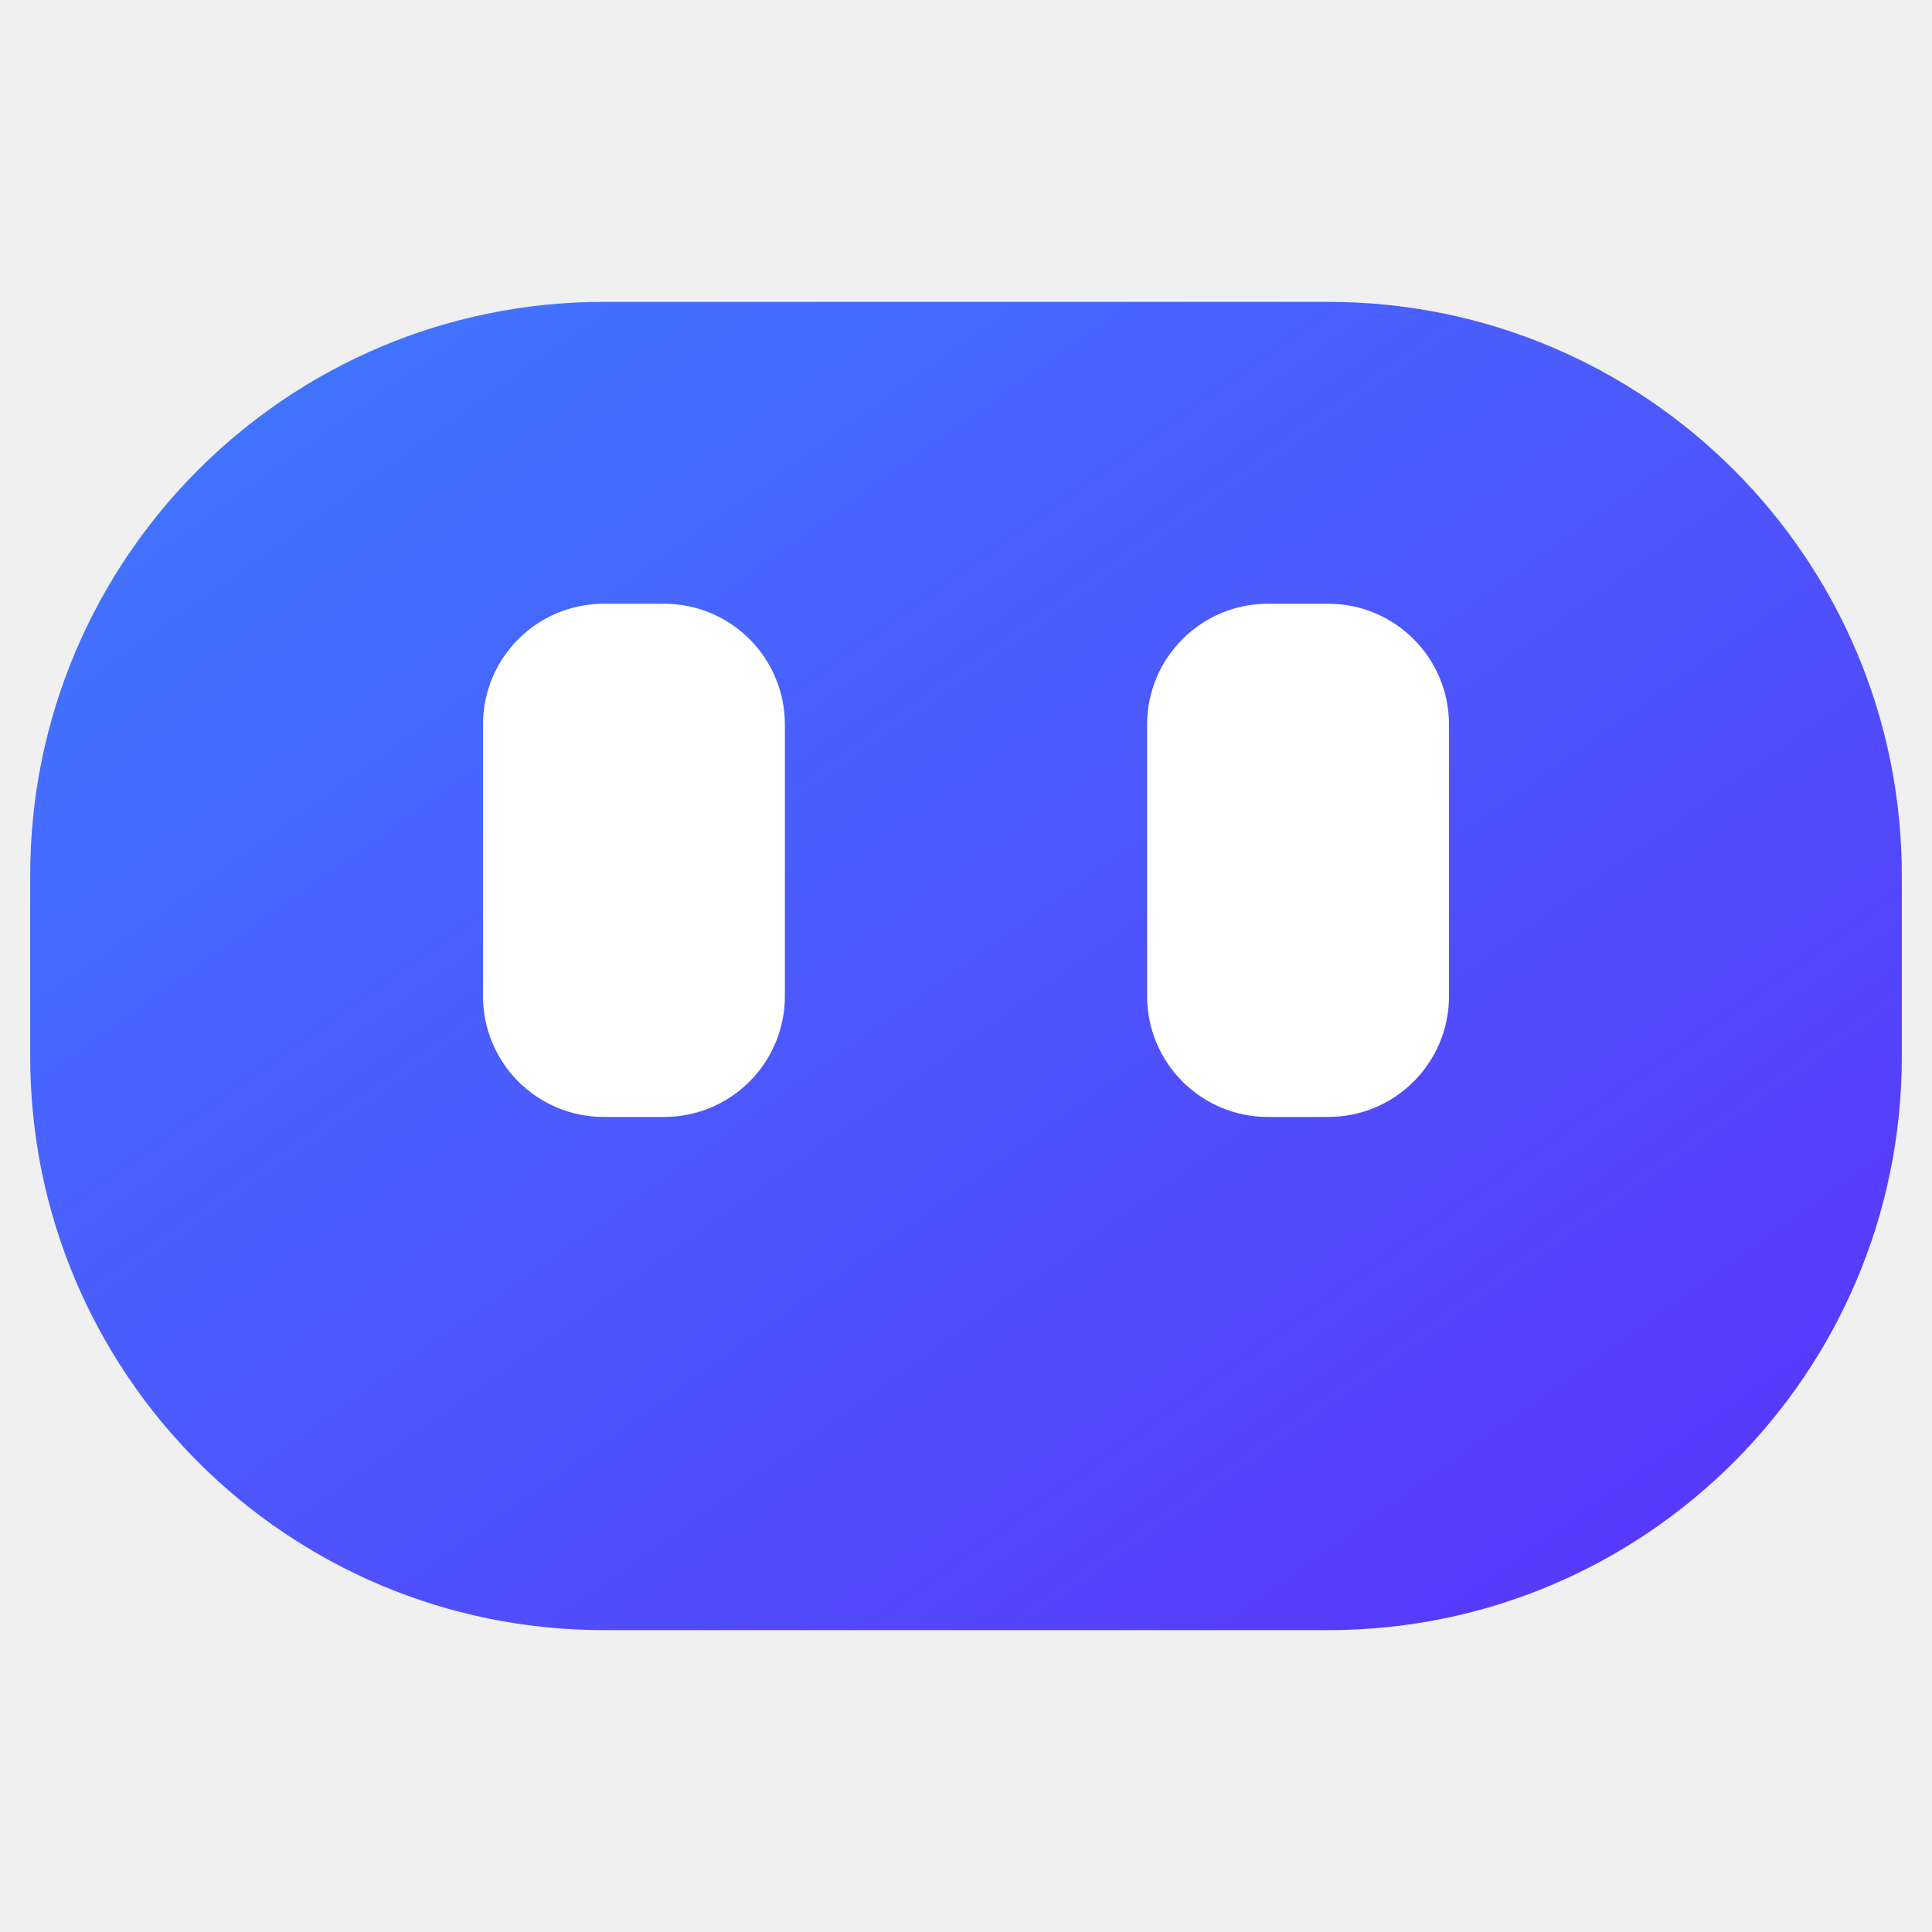
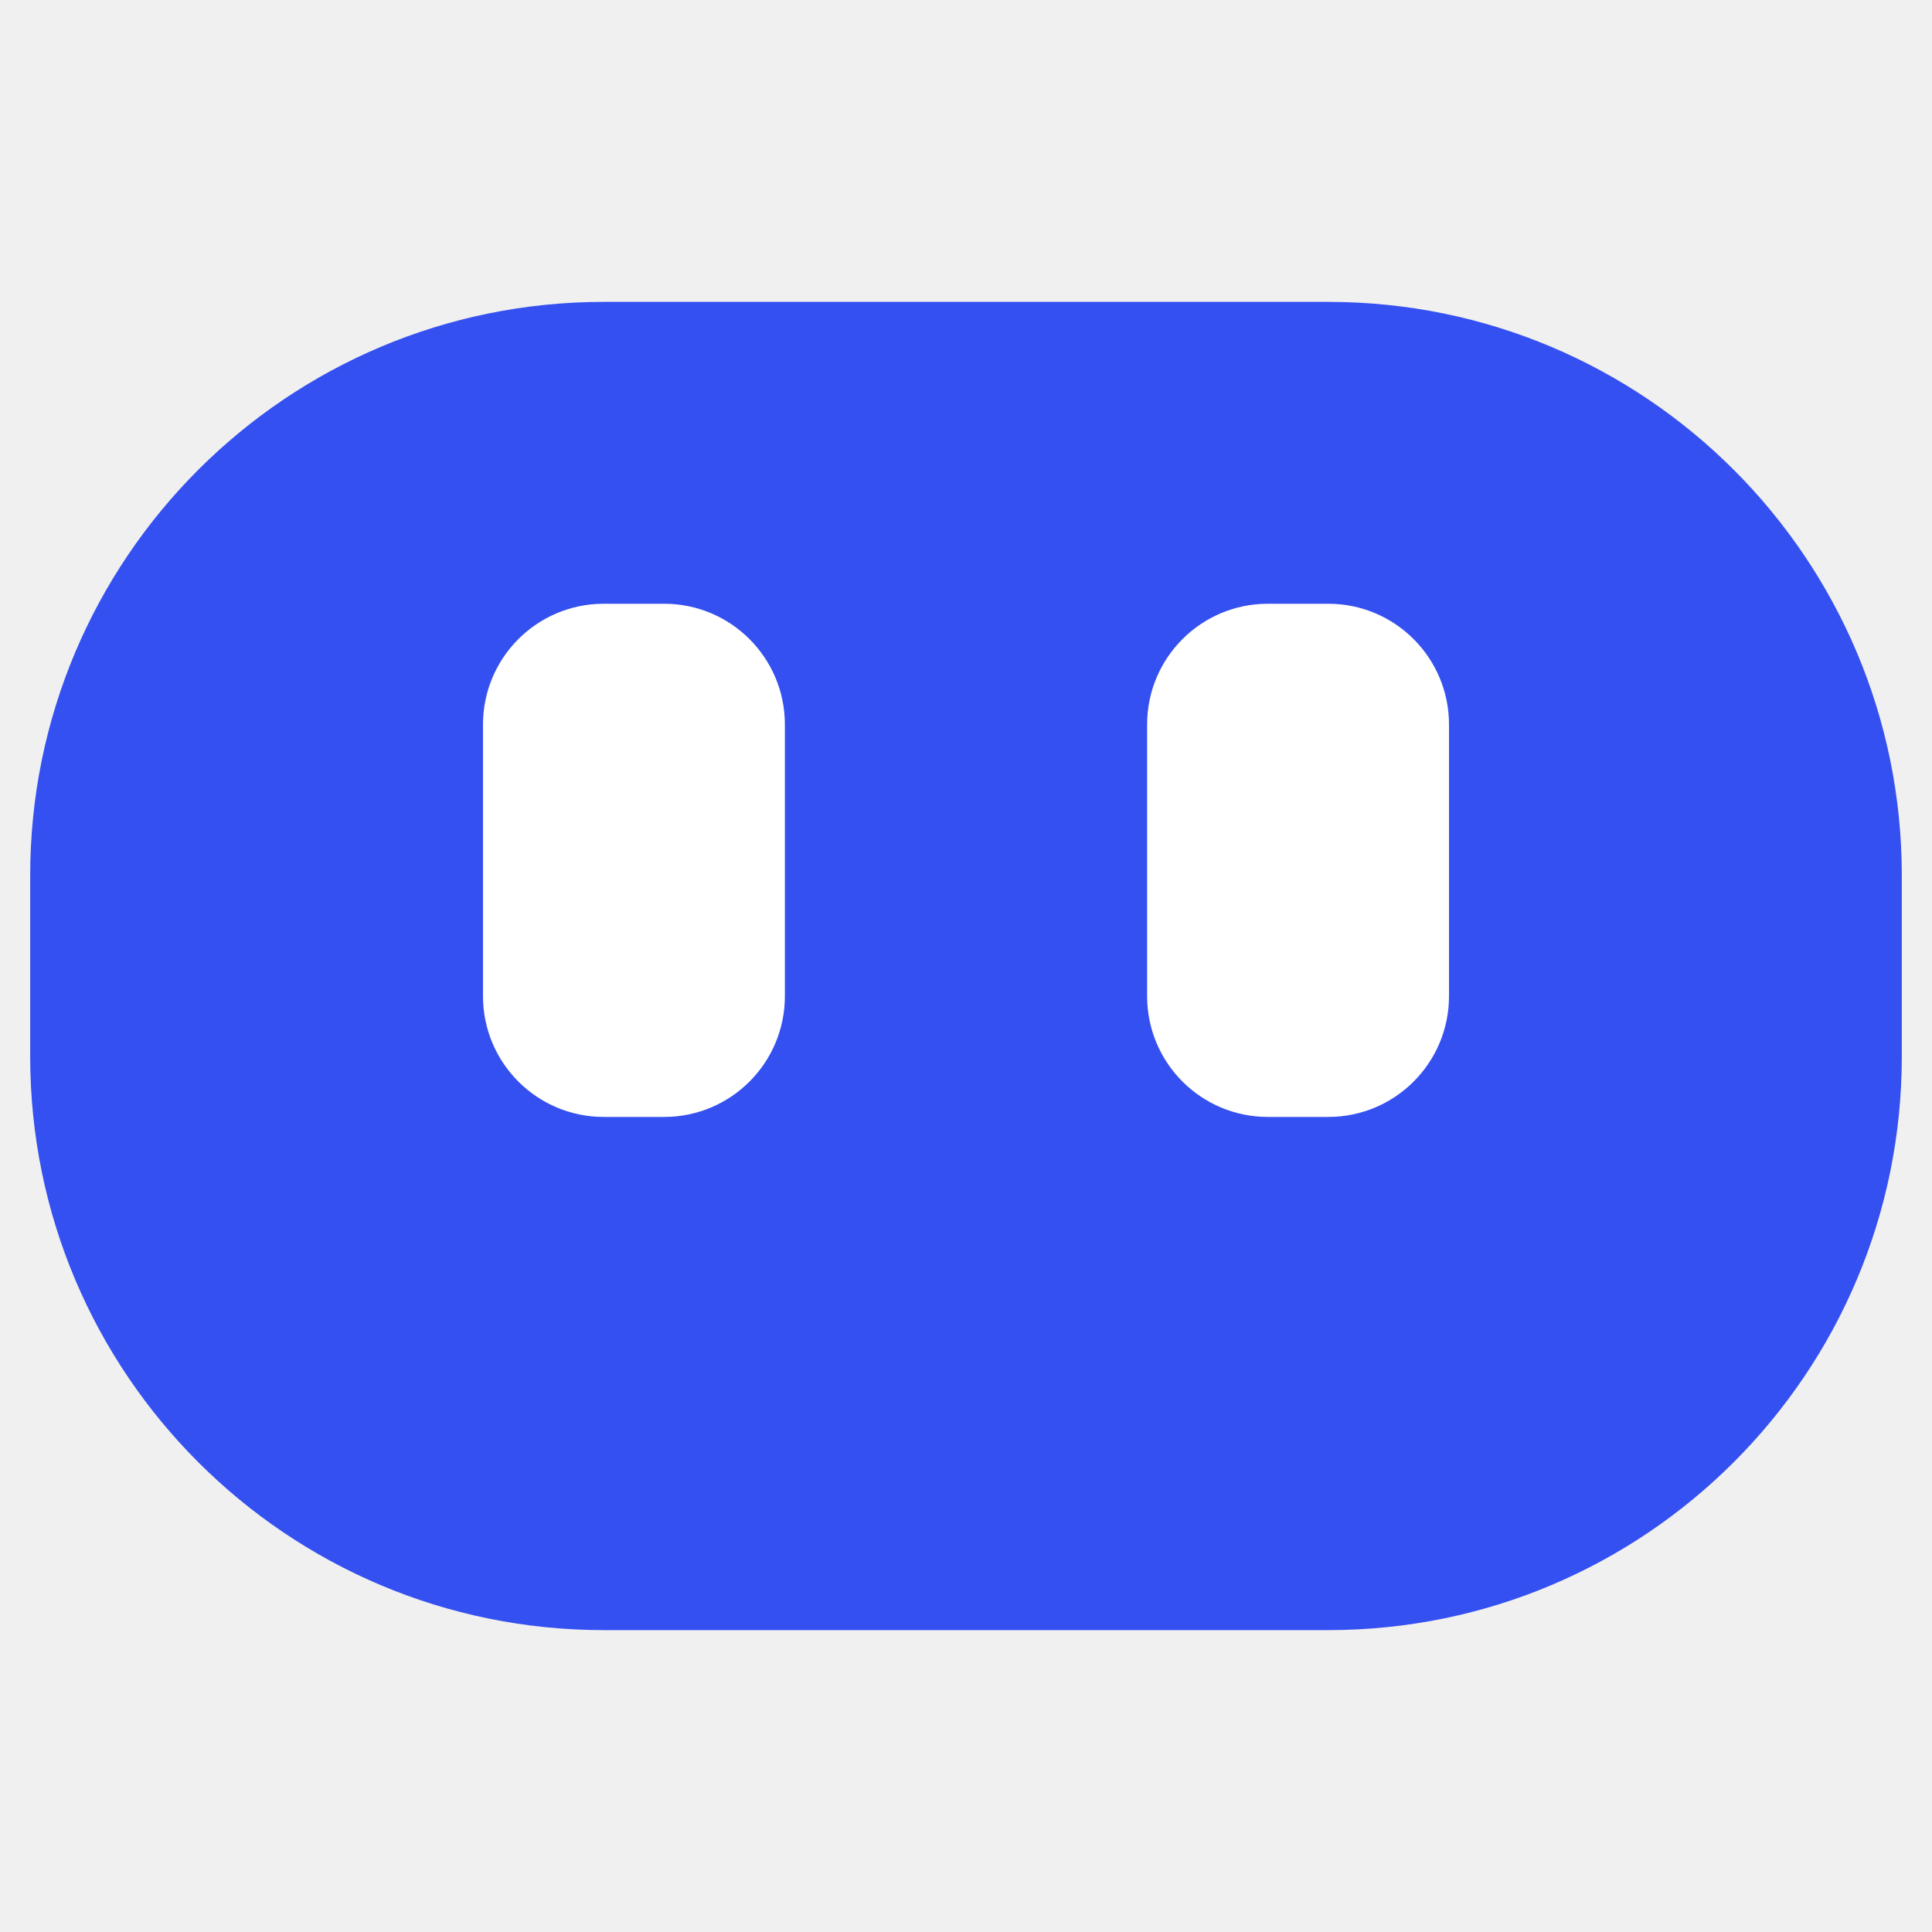
<svg xmlns="http://www.w3.org/2000/svg" viewBox="0 0 64 64" width="64" height="64">
-   <defs>
-     <linearGradient id="s" x1="0" y1="0" x2="1" y2="1">
-       <stop offset="0" stop-color="#3f7bff" />
-       <stop offset="1" stop-color="#5a32fb" />
-     </linearGradient>
-   </defs>
-   <rect x="1" y="10" width="62" height="44" rx="19" fill="url(#s)" />
+   <rect x="1" y="10" width="62" height="44" rx="19" fill="#3550F0" />
  <rect x="16" y="20" width="10" height="17" rx="4" fill="#fff" />
  <rect x="38" y="20" width="10" height="17" rx="4" fill="#fff" />
</svg>
